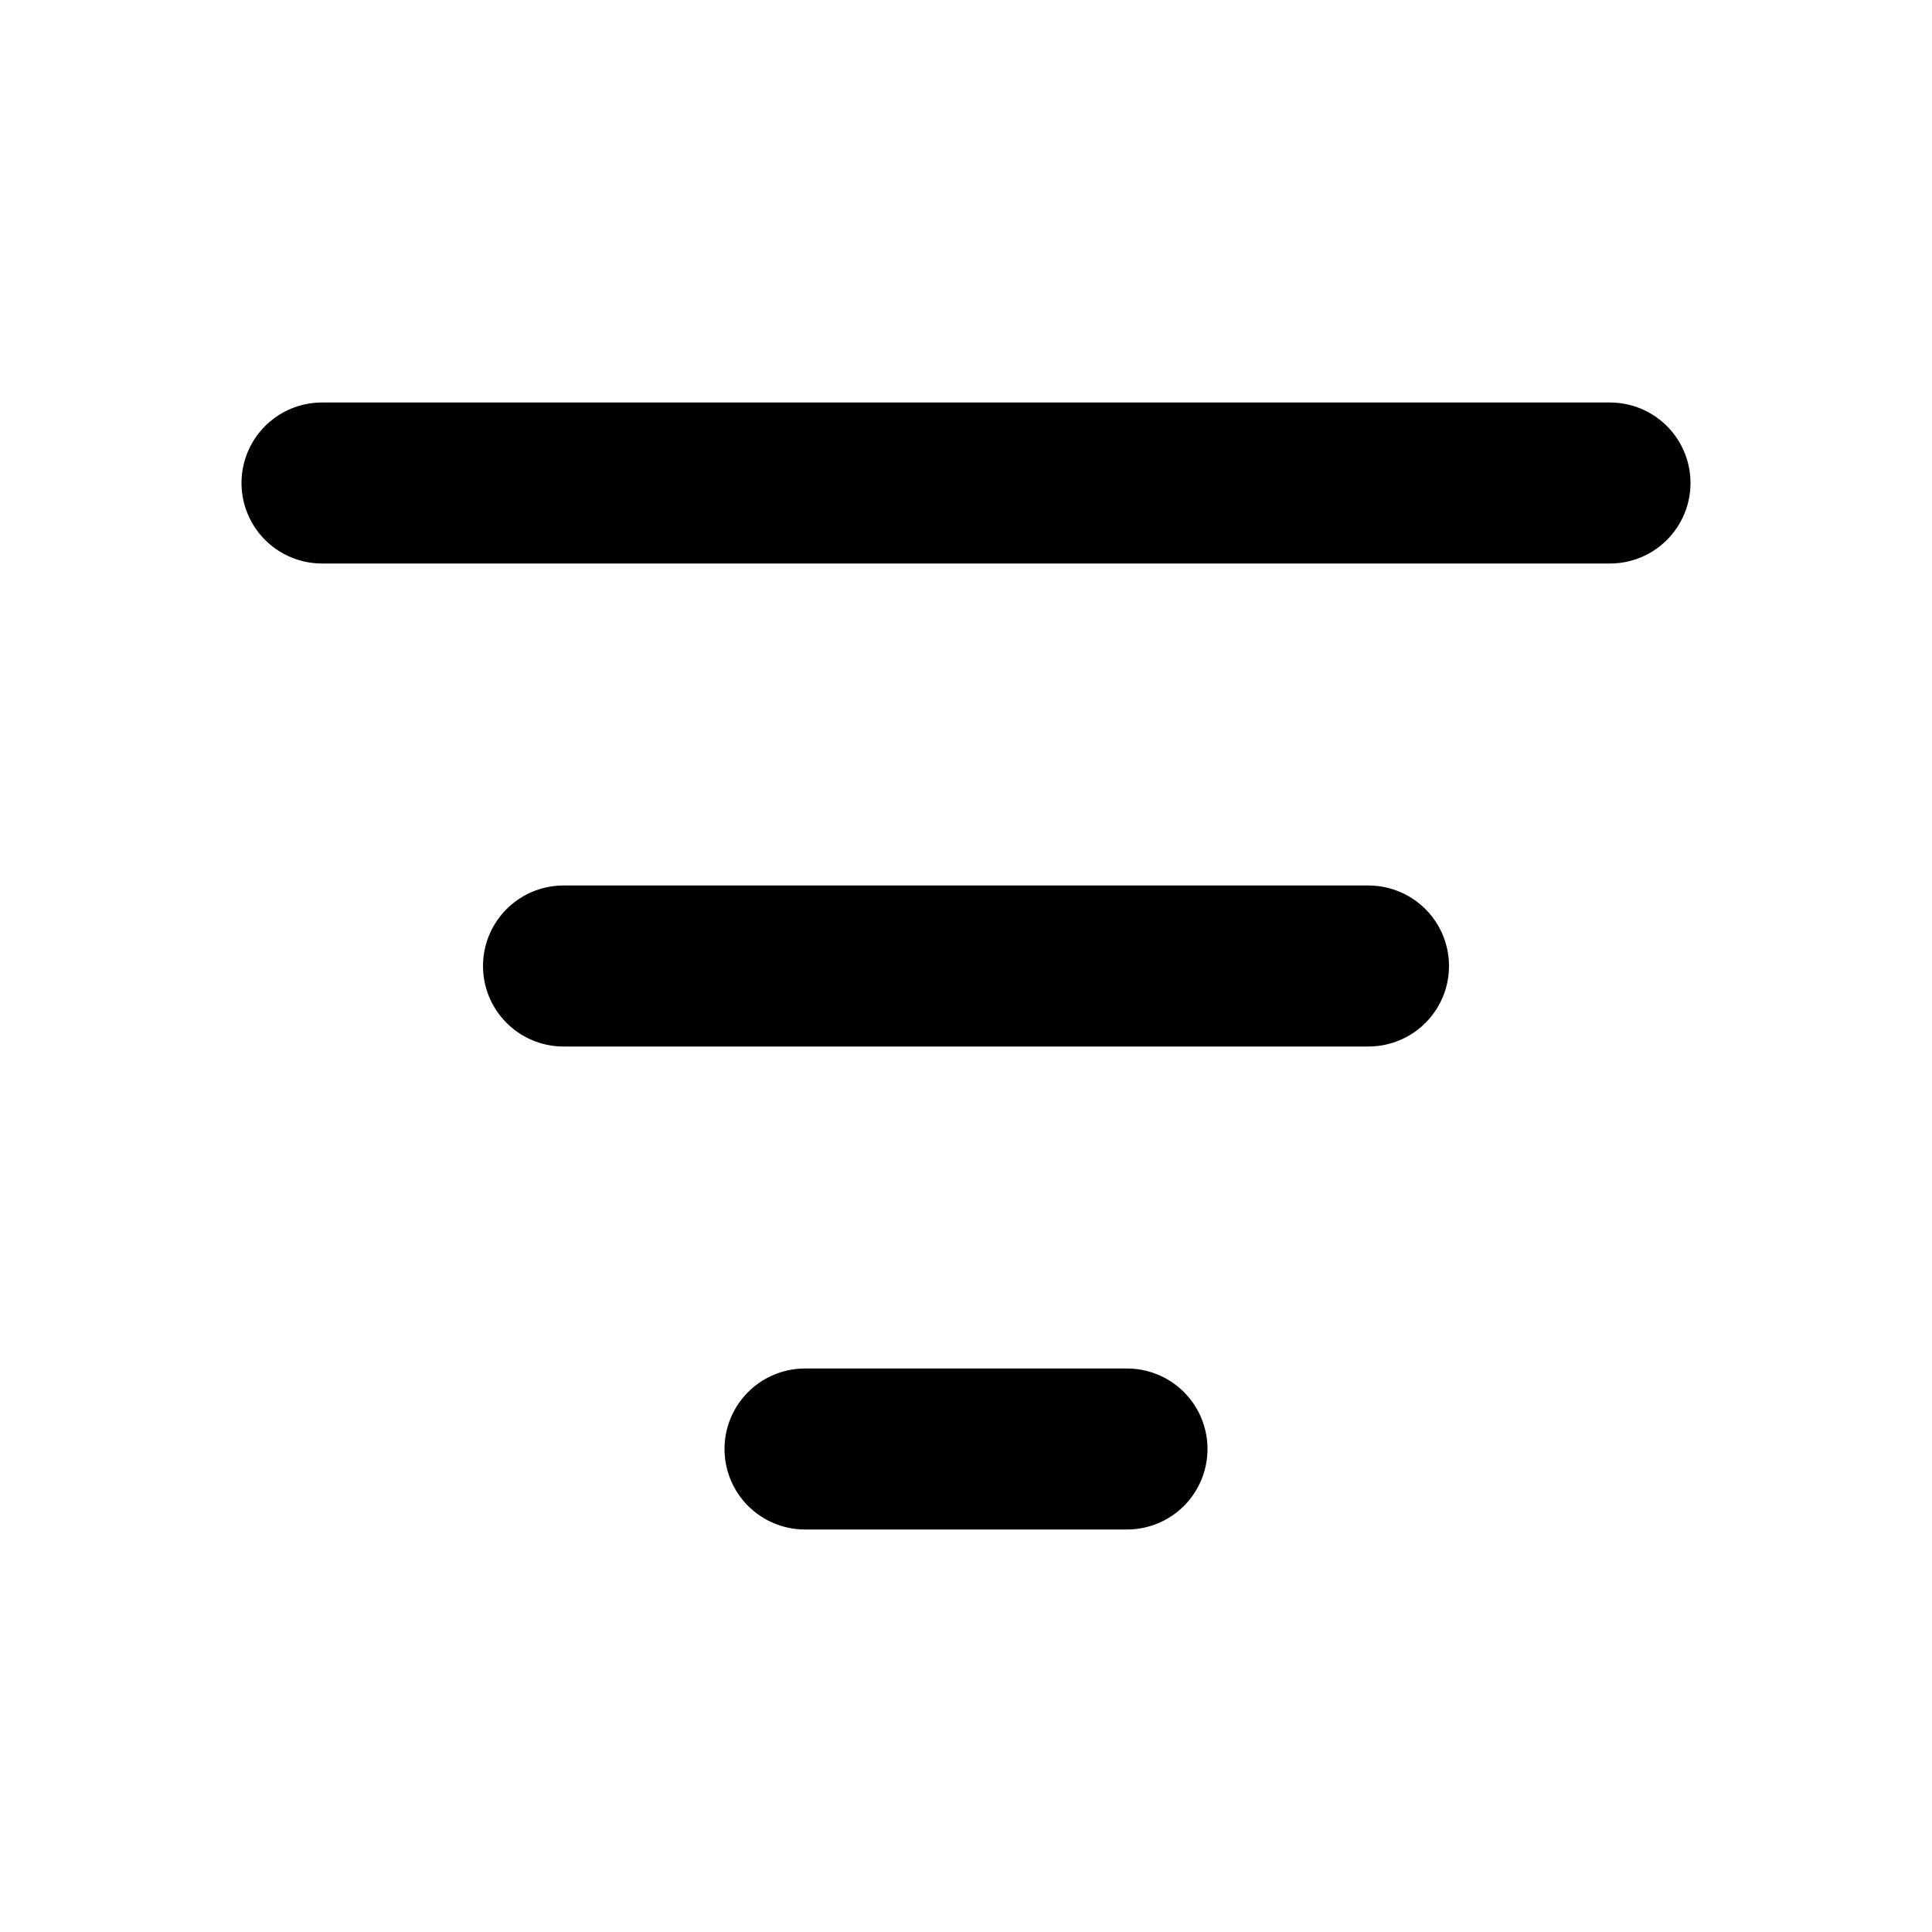
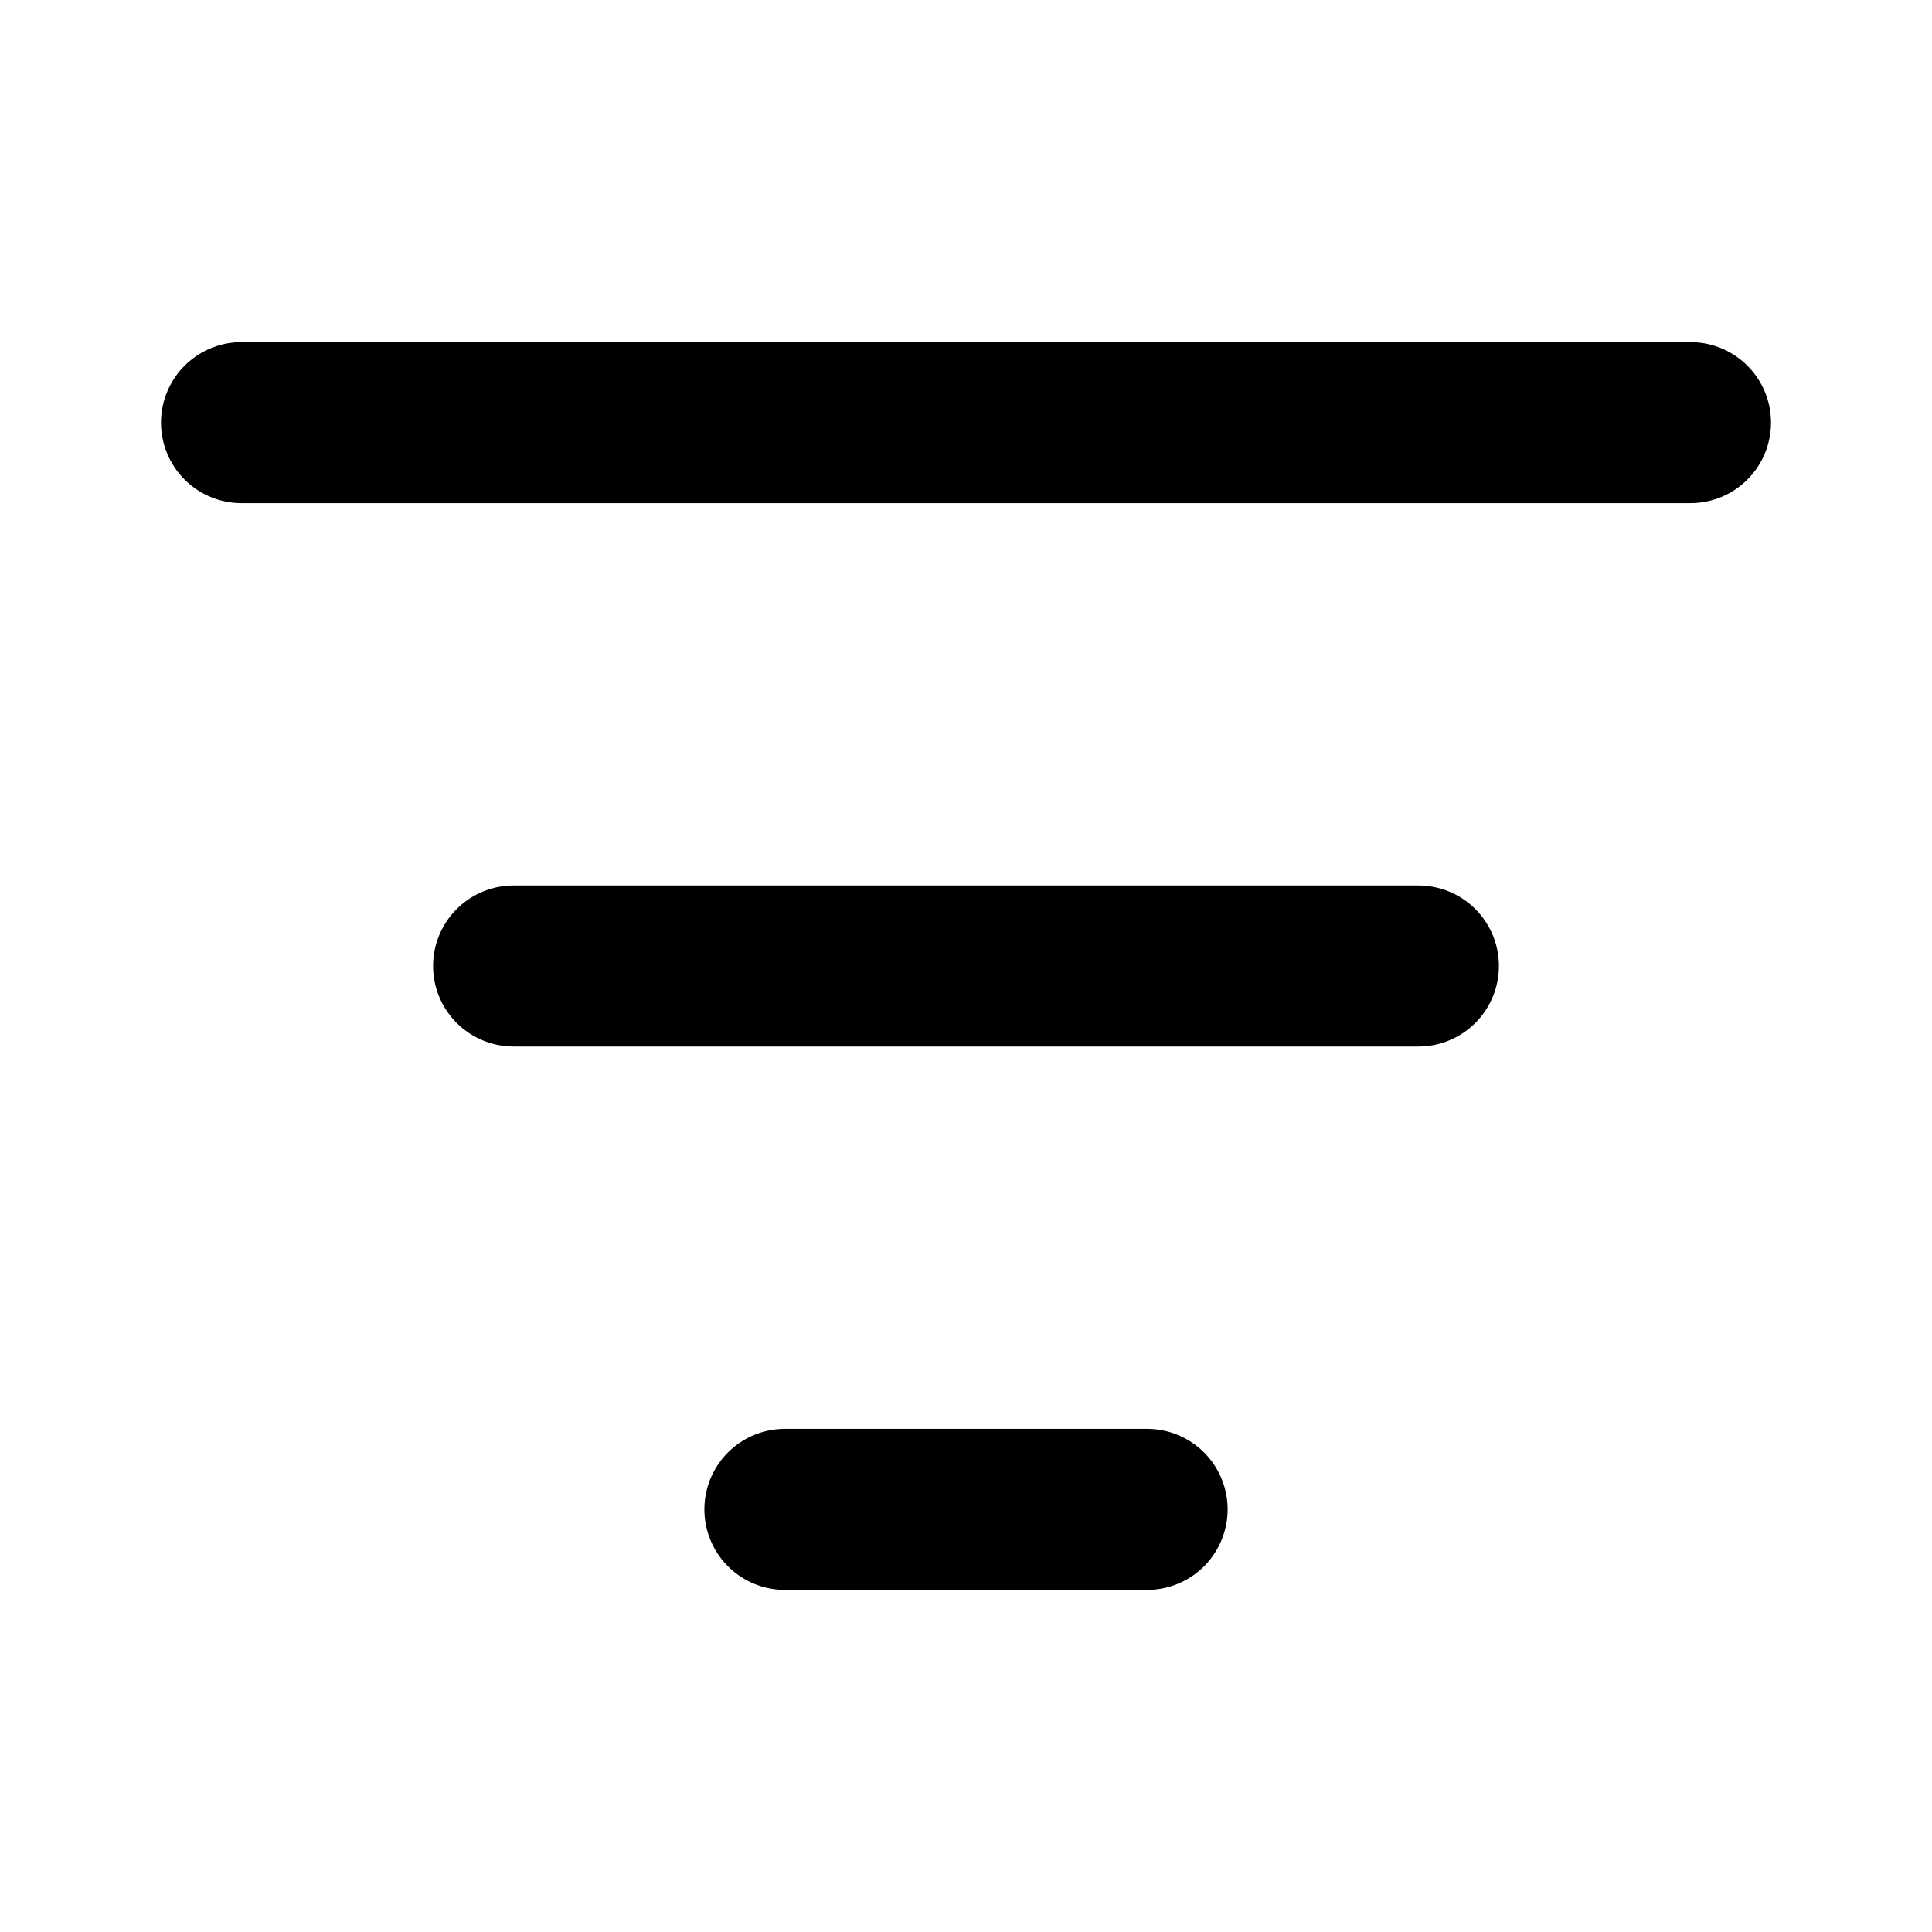
<svg xmlns="http://www.w3.org/2000/svg" width="24" height="24" viewBox="0 0 24 24" fill="none" stroke="#000000" stroke-width="2" stroke-linecap="round" stroke-linejoin="round">
-   <path d="M4 6H20" />
-   <path d="M7 12H17" />
-   <path d="M10 18H14" />
+   <path d="M3 5.25H21" />
+   <path d="M6.38 12H17.62" />
+   <path d="M9.75 18.75H14.25" />
</svg>
